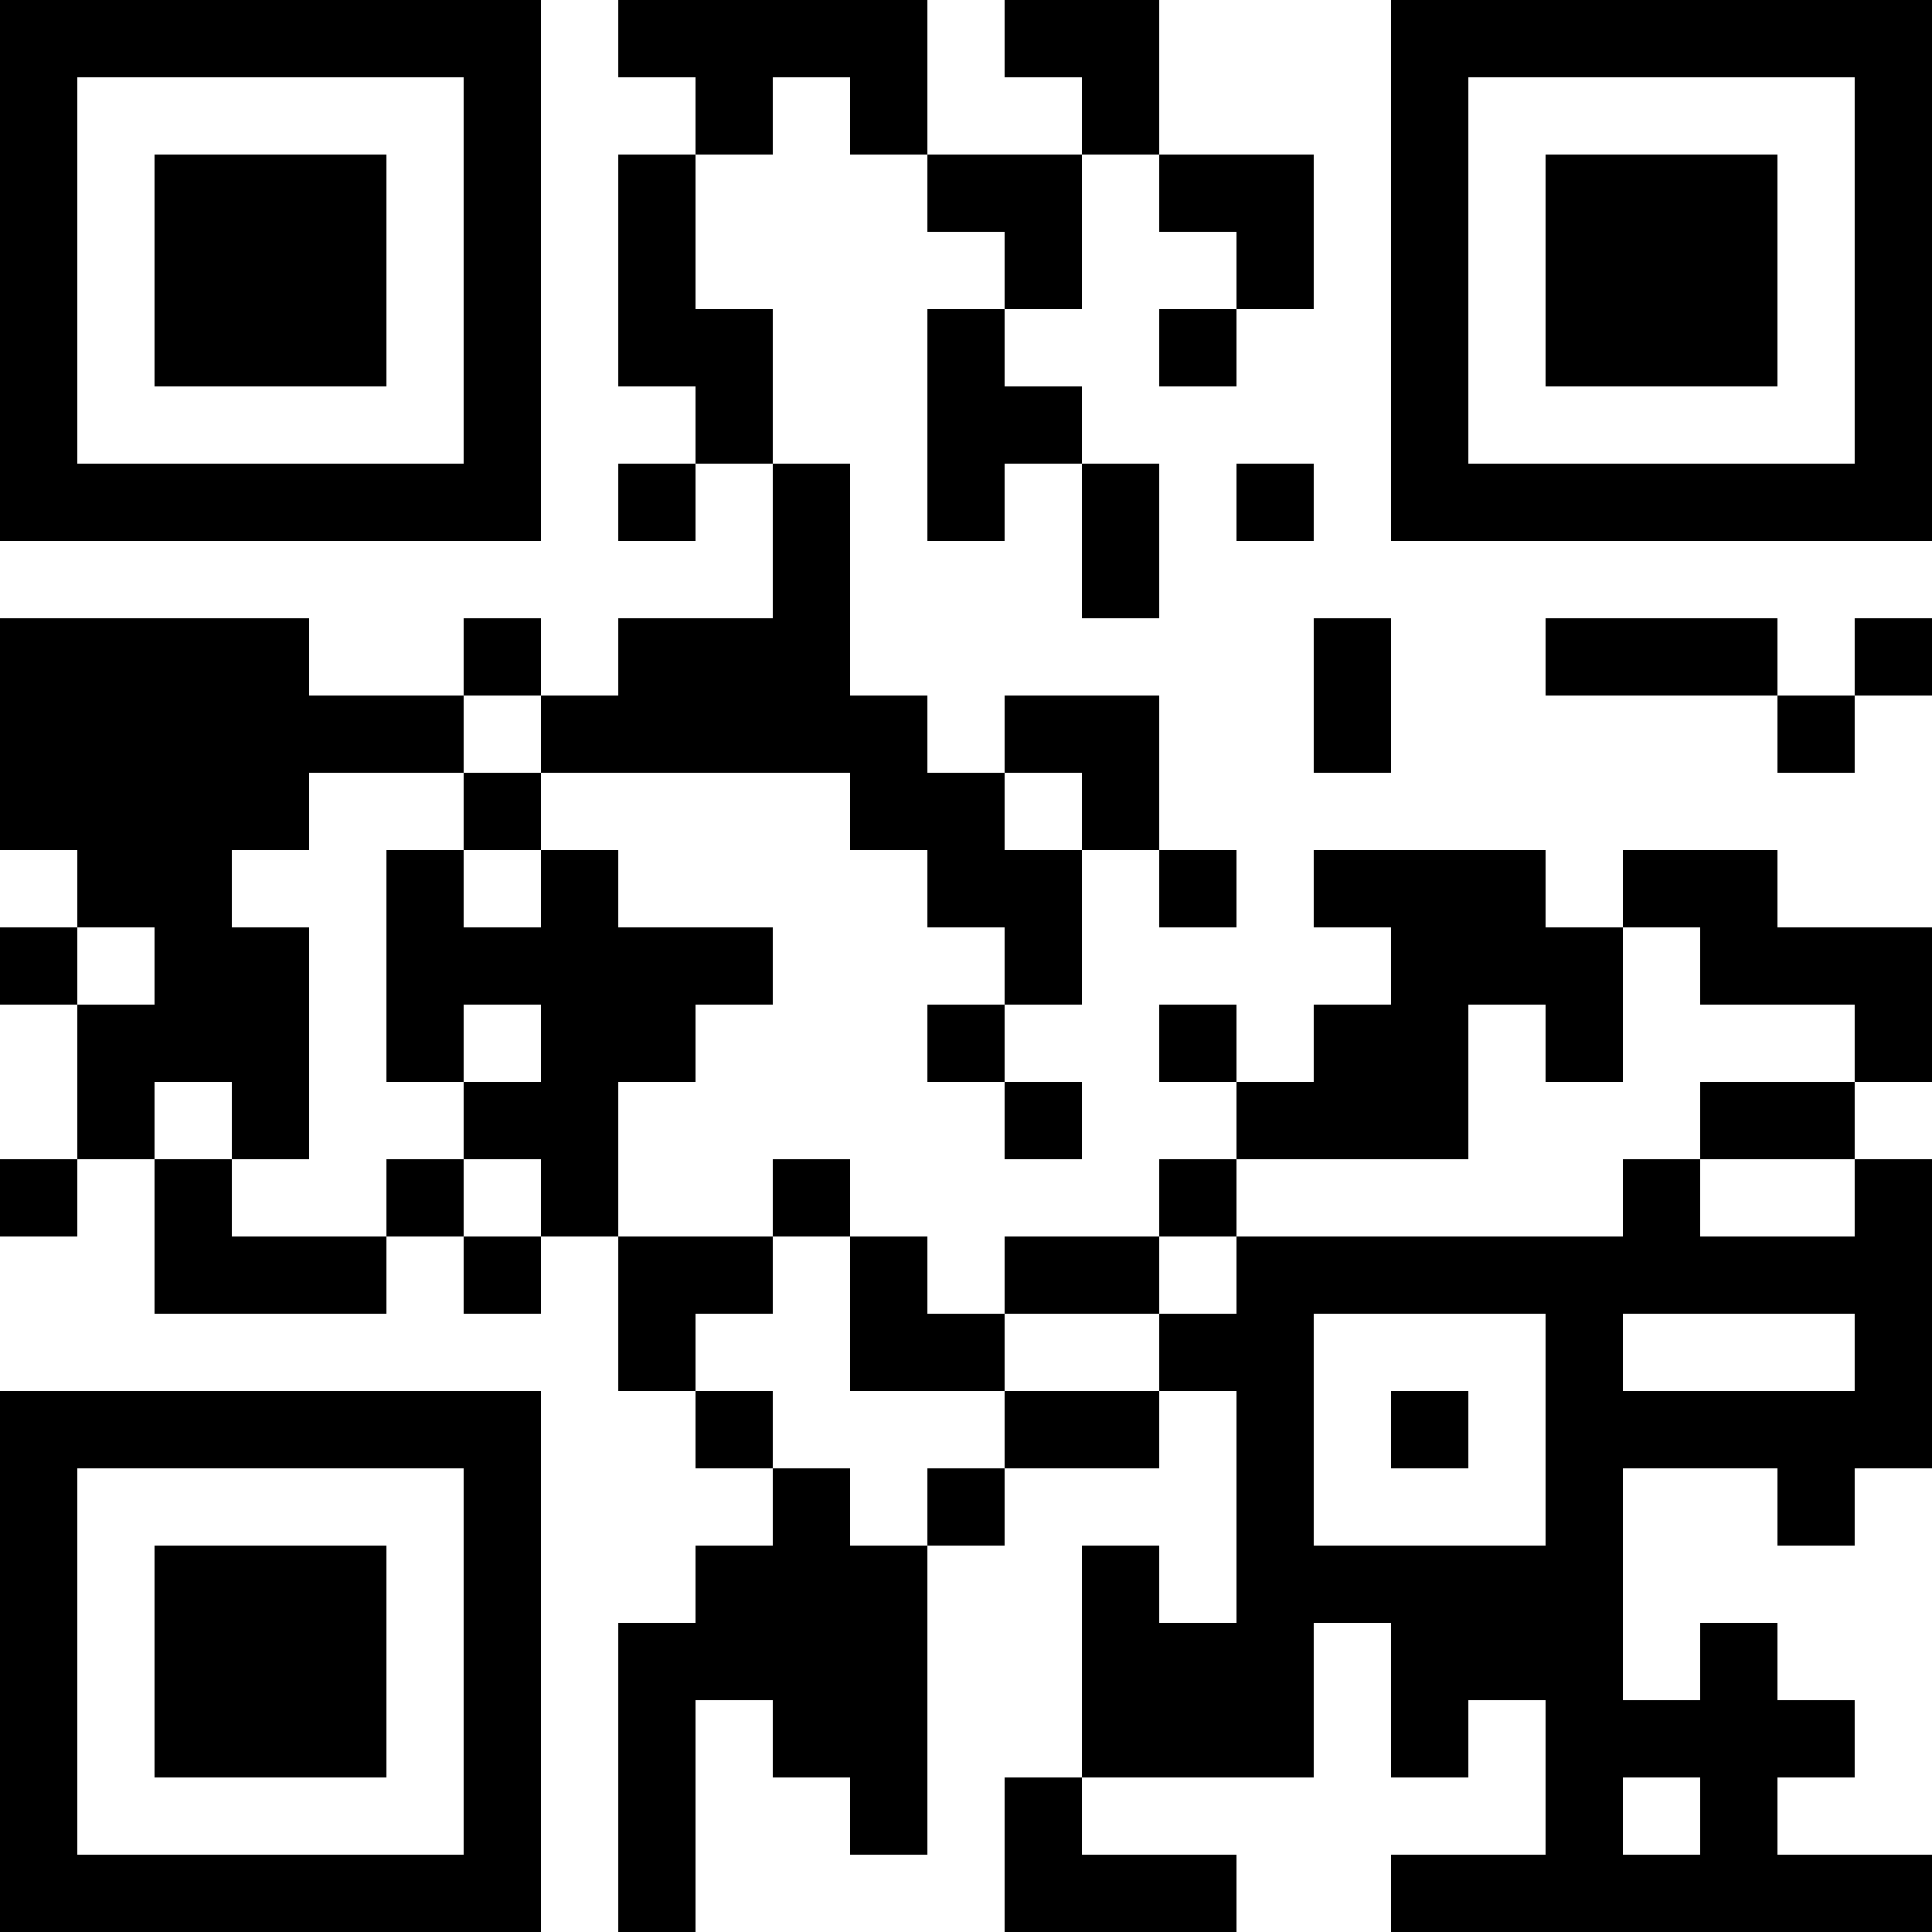
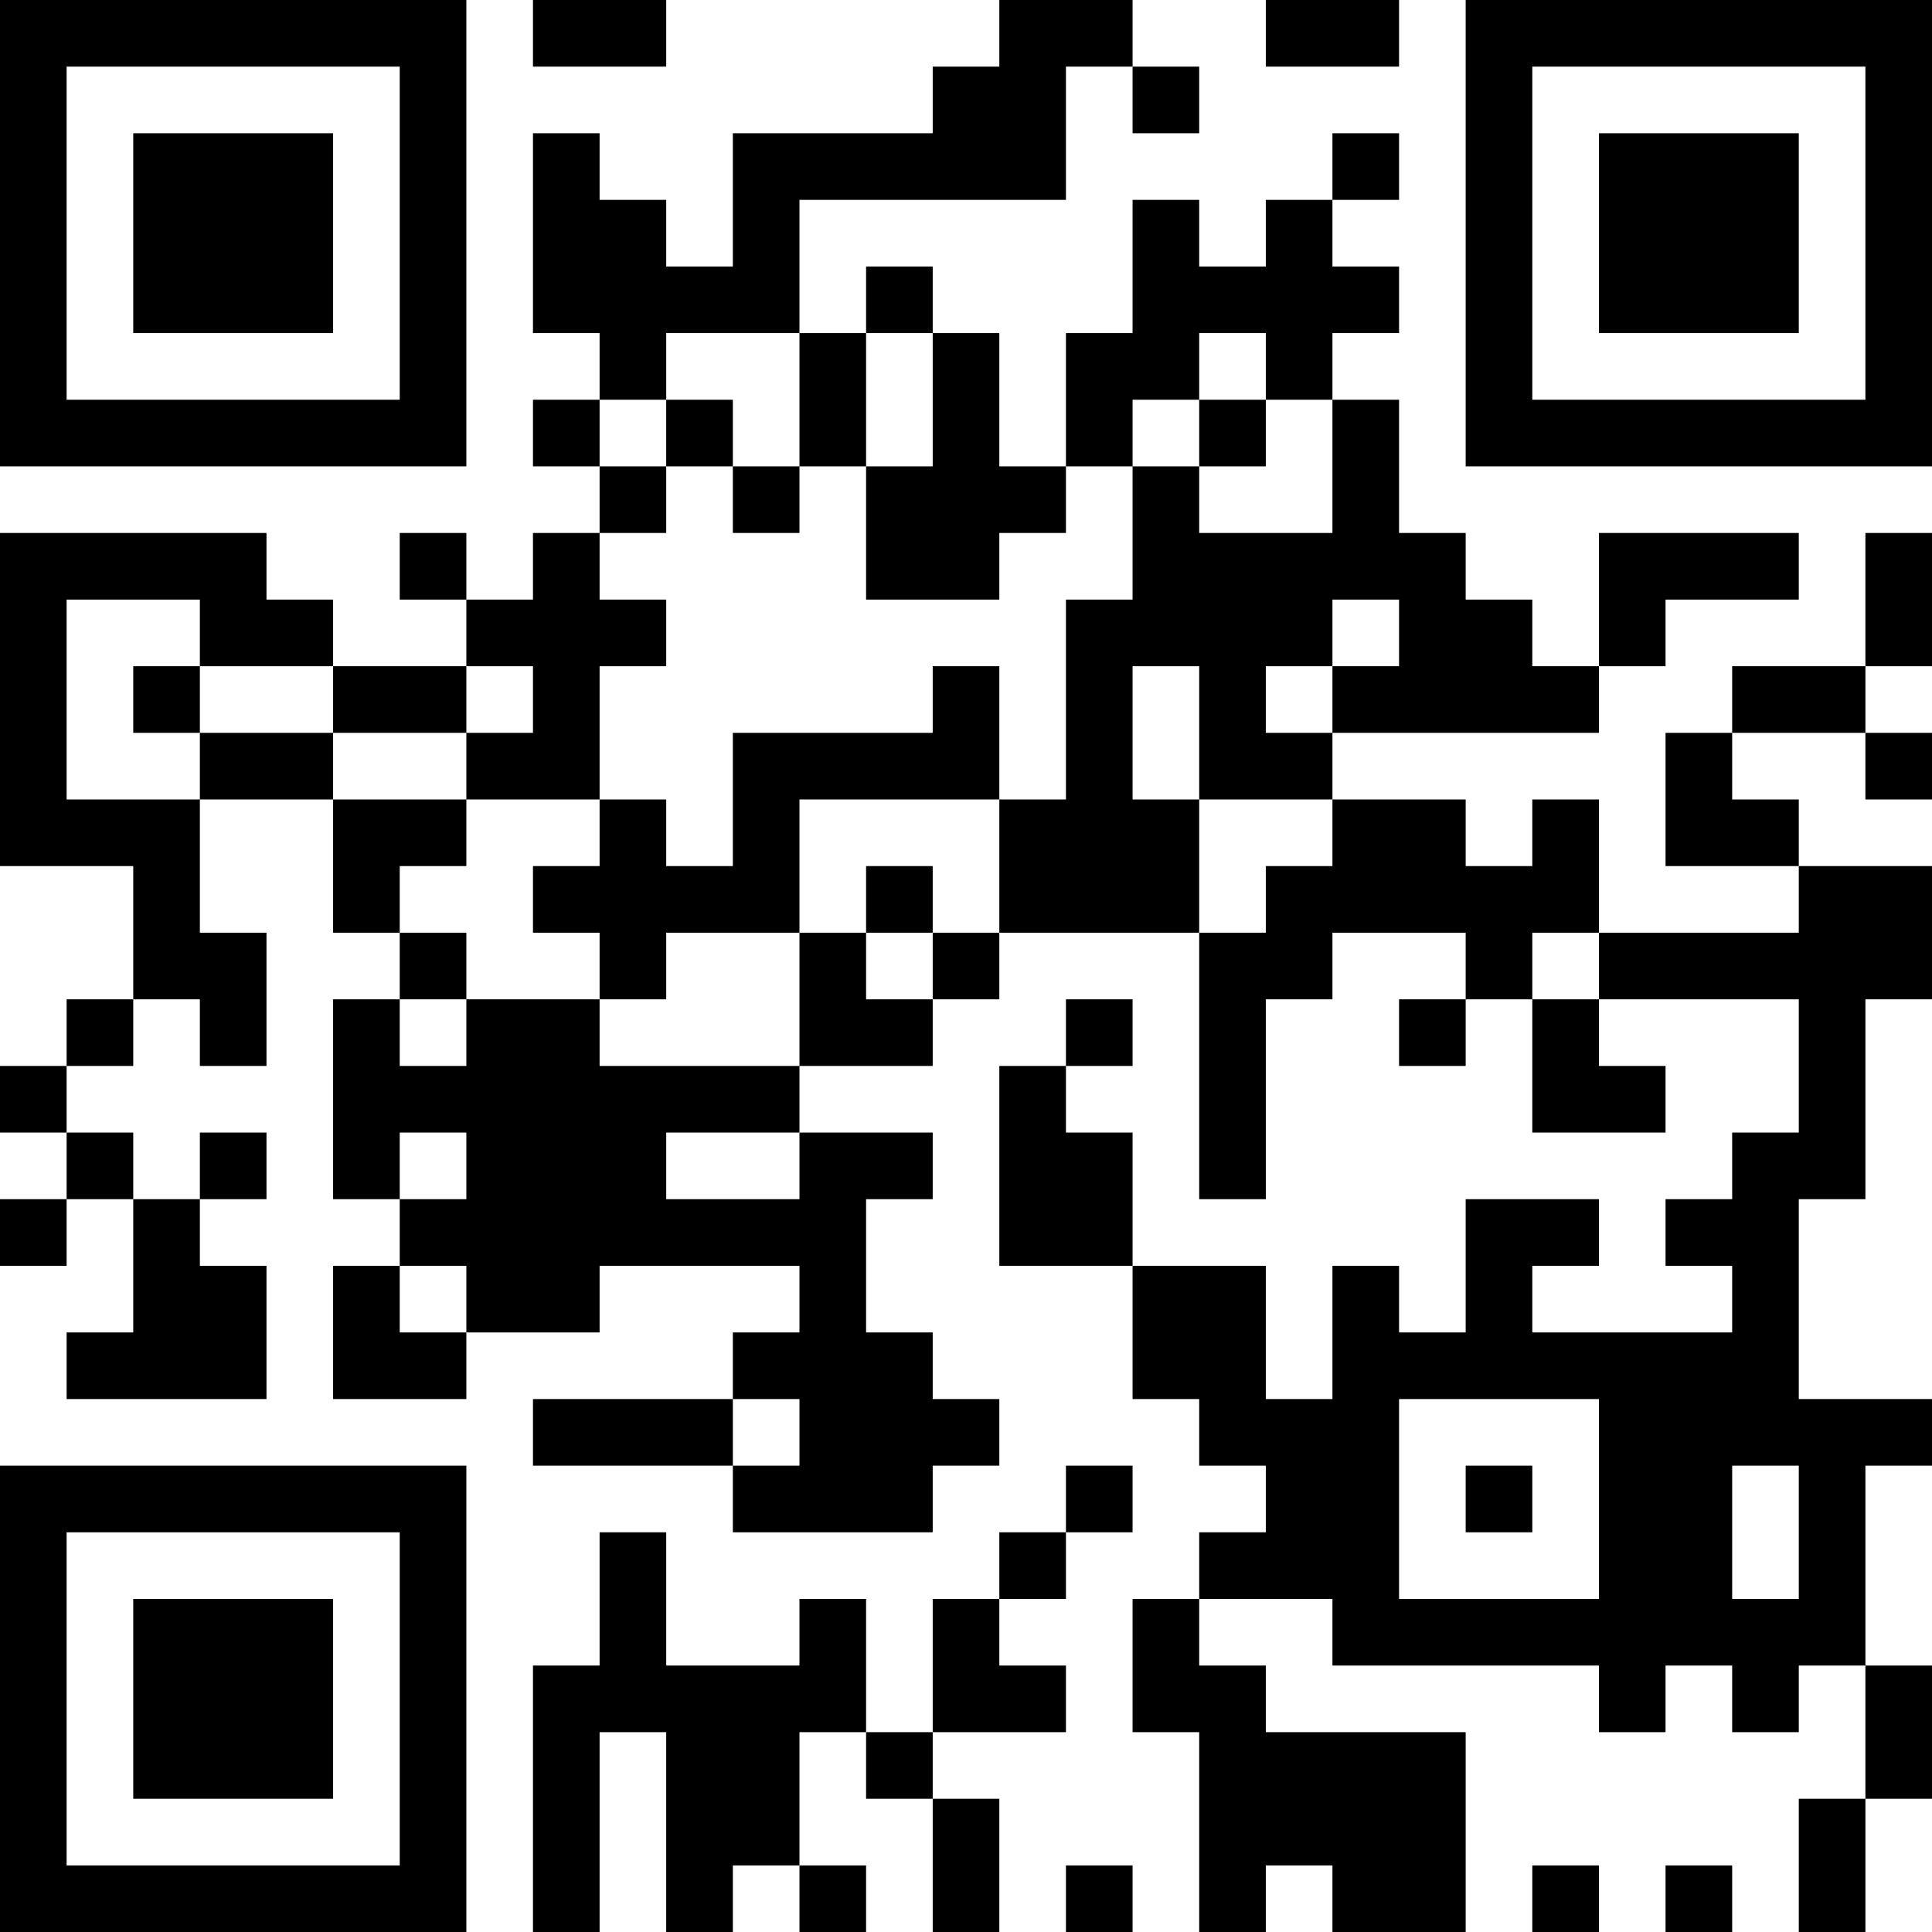
<svg xmlns="http://www.w3.org/2000/svg" version="1.1" width="300" height="300" viewBox="0 0 300 300">
  <rect x="0" y="0" width="300" height="300" fill="#ffffff" />
-   <g transform="scale(12)">
+   <g transform="scale(10.345)">
    <g transform="translate(0,0)">
-       <path fill-rule="evenodd" d="M8 0L8 1L9 1L9 2L8 2L8 5L9 5L9 6L8 6L8 7L9 7L9 6L10 6L10 8L8 8L8 9L7 9L7 8L6 8L6 9L4 9L4 8L0 8L0 11L1 11L1 12L0 12L0 13L1 13L1 15L0 15L0 16L1 16L1 15L2 15L2 17L5 17L5 16L6 16L6 17L7 17L7 16L8 16L8 18L9 18L9 19L10 19L10 20L9 20L9 21L8 21L8 25L9 25L9 22L10 22L10 23L11 23L11 24L12 24L12 20L13 20L13 19L15 19L15 18L16 18L16 21L15 21L15 20L14 20L14 23L13 23L13 25L16 25L16 24L14 24L14 23L17 23L17 21L18 21L18 23L19 23L19 22L20 22L20 24L18 24L18 25L25 25L25 24L23 24L23 23L24 23L24 22L23 22L23 21L22 21L22 22L21 22L21 19L23 19L23 20L24 20L24 19L25 19L25 15L24 15L24 14L25 14L25 12L23 12L23 11L21 11L21 12L20 12L20 11L17 11L17 12L18 12L18 13L17 13L17 14L16 14L16 13L15 13L15 14L16 14L16 15L15 15L15 16L13 16L13 17L12 17L12 16L11 16L11 15L10 15L10 16L8 16L8 14L9 14L9 13L10 13L10 12L8 12L8 11L7 11L7 10L11 10L11 11L12 11L12 12L13 12L13 13L12 13L12 14L13 14L13 15L14 15L14 14L13 14L13 13L14 13L14 11L15 11L15 12L16 12L16 11L15 11L15 9L13 9L13 10L12 10L12 9L11 9L11 6L10 6L10 4L9 4L9 2L10 2L10 1L11 1L11 2L12 2L12 3L13 3L13 4L12 4L12 7L13 7L13 6L14 6L14 8L15 8L15 6L14 6L14 5L13 5L13 4L14 4L14 2L15 2L15 3L16 3L16 4L15 4L15 5L16 5L16 4L17 4L17 2L15 2L15 0L13 0L13 1L14 1L14 2L12 2L12 0ZM16 6L16 7L17 7L17 6ZM17 8L17 10L18 10L18 8ZM20 8L20 9L23 9L23 10L24 10L24 9L25 9L25 8L24 8L24 9L23 9L23 8ZM6 9L6 10L4 10L4 11L3 11L3 12L4 12L4 15L3 15L3 14L2 14L2 15L3 15L3 16L5 16L5 15L6 15L6 16L7 16L7 15L6 15L6 14L7 14L7 13L6 13L6 14L5 14L5 11L6 11L6 12L7 12L7 11L6 11L6 10L7 10L7 9ZM13 10L13 11L14 11L14 10ZM1 12L1 13L2 13L2 12ZM21 12L21 14L20 14L20 13L19 13L19 15L16 15L16 16L15 16L15 17L13 17L13 18L11 18L11 16L10 16L10 17L9 17L9 18L10 18L10 19L11 19L11 20L12 20L12 19L13 19L13 18L15 18L15 17L16 17L16 16L21 16L21 15L22 15L22 16L24 16L24 15L22 15L22 14L24 14L24 13L22 13L22 12ZM17 17L17 20L20 20L20 17ZM21 17L21 18L24 18L24 17ZM18 18L18 19L19 19L19 18ZM21 23L21 24L22 24L22 23ZM0 0L0 7L7 7L7 0ZM1 1L1 6L6 6L6 1ZM2 2L2 5L5 5L5 2ZM18 0L18 7L25 7L25 0ZM19 1L19 6L24 6L24 1ZM20 2L20 5L23 5L23 2ZM0 18L0 25L7 25L7 18ZM1 19L1 24L6 24L6 19ZM2 20L2 23L5 23L5 20Z" fill="#000000" />
+       <path fill-rule="evenodd" d="M8 0L8 1L10 1L10 0ZM15 0L15 1L14 1L14 2L11 2L11 4L10 4L10 3L9 3L9 2L8 2L8 5L9 5L9 6L8 6L8 7L9 7L9 8L8 8L8 9L7 9L7 8L6 8L6 9L7 9L7 10L5 10L5 9L4 9L4 8L0 8L0 13L2 13L2 15L1 15L1 16L0 16L0 17L1 17L1 18L0 18L0 19L1 19L1 18L2 18L2 20L1 20L1 21L4 21L4 19L3 19L3 18L4 18L4 17L3 17L3 18L2 18L2 17L1 17L1 16L2 16L2 15L3 15L3 16L4 16L4 14L3 14L3 12L5 12L5 14L6 14L6 15L5 15L5 18L6 18L6 19L5 19L5 21L7 21L7 20L9 20L9 19L12 19L12 20L11 20L11 21L8 21L8 22L11 22L11 23L14 23L14 22L15 22L15 21L14 21L14 20L13 20L13 18L14 18L14 17L12 17L12 16L14 16L14 15L15 15L15 14L18 14L18 18L19 18L19 15L20 15L20 14L22 14L22 15L21 15L21 16L22 16L22 15L23 15L23 17L25 17L25 16L24 16L24 15L27 15L27 17L26 17L26 18L25 18L25 19L26 19L26 20L23 20L23 19L24 19L24 18L22 18L22 20L21 20L21 19L20 19L20 21L19 21L19 19L17 19L17 17L16 17L16 16L17 16L17 15L16 15L16 16L15 16L15 19L17 19L17 21L18 21L18 22L19 22L19 23L18 23L18 24L17 24L17 26L18 26L18 29L19 29L19 28L20 28L20 29L22 29L22 26L19 26L19 25L18 25L18 24L20 24L20 25L24 25L24 26L25 26L25 25L26 25L26 26L27 26L27 25L28 25L28 27L27 27L27 29L28 29L28 27L29 27L29 25L28 25L28 22L29 22L29 21L27 21L27 18L28 18L28 15L29 15L29 13L27 13L27 12L26 12L26 11L28 11L28 12L29 12L29 11L28 11L28 10L29 10L29 8L28 8L28 10L26 10L26 11L25 11L25 13L27 13L27 14L24 14L24 12L23 12L23 13L22 13L22 12L20 12L20 11L24 11L24 10L25 10L25 9L27 9L27 8L24 8L24 10L23 10L23 9L22 9L22 8L21 8L21 6L20 6L20 5L21 5L21 4L20 4L20 3L21 3L21 2L20 2L20 3L19 3L19 4L18 4L18 3L17 3L17 5L16 5L16 7L15 7L15 5L14 5L14 4L13 4L13 5L12 5L12 3L16 3L16 1L17 1L17 2L18 2L18 1L17 1L17 0ZM19 0L19 1L21 1L21 0ZM10 5L10 6L9 6L9 7L10 7L10 8L9 8L9 9L10 9L10 10L9 10L9 12L7 12L7 11L8 11L8 10L7 10L7 11L5 11L5 10L3 10L3 9L1 9L1 12L3 12L3 11L5 11L5 12L7 12L7 13L6 13L6 14L7 14L7 15L6 15L6 16L7 16L7 15L9 15L9 16L12 16L12 14L13 14L13 15L14 15L14 14L15 14L15 12L16 12L16 9L17 9L17 7L18 7L18 8L20 8L20 6L19 6L19 5L18 5L18 6L17 6L17 7L16 7L16 8L15 8L15 9L13 9L13 7L14 7L14 5L13 5L13 7L12 7L12 5ZM10 6L10 7L11 7L11 8L12 8L12 7L11 7L11 6ZM18 6L18 7L19 7L19 6ZM20 9L20 10L19 10L19 11L20 11L20 10L21 10L21 9ZM2 10L2 11L3 11L3 10ZM14 10L14 11L11 11L11 13L10 13L10 12L9 12L9 13L8 13L8 14L9 14L9 15L10 15L10 14L12 14L12 12L15 12L15 10ZM17 10L17 12L18 12L18 14L19 14L19 13L20 13L20 12L18 12L18 10ZM13 13L13 14L14 14L14 13ZM23 14L23 15L24 15L24 14ZM6 17L6 18L7 18L7 17ZM10 17L10 18L12 18L12 17ZM6 19L6 20L7 20L7 19ZM11 21L11 22L12 22L12 21ZM21 21L21 24L24 24L24 21ZM16 22L16 23L15 23L15 24L14 24L14 26L13 26L13 24L12 24L12 25L10 25L10 23L9 23L9 25L8 25L8 29L9 29L9 26L10 26L10 29L11 29L11 28L12 28L12 29L13 29L13 28L12 28L12 26L13 26L13 27L14 27L14 29L15 29L15 27L14 27L14 26L16 26L16 25L15 25L15 24L16 24L16 23L17 23L17 22ZM22 22L22 23L23 23L23 22ZM26 22L26 24L27 24L27 22ZM16 28L16 29L17 29L17 28ZM23 28L23 29L24 29L24 28ZM25 28L25 29L26 29L26 28ZM0 0L0 7L7 7L7 0ZM1 1L1 6L6 6L6 1ZM2 2L2 5L5 5L5 2ZM22 0L22 7L29 7L29 0ZM23 1L23 6L28 6L28 1ZM24 2L24 5L27 5L27 2ZM0 22L0 29L7 29L7 22ZM1 23L1 28L6 28L6 23ZM2 24L2 27L5 27L5 24Z" fill="#000000" />
    </g>
  </g>
</svg>
